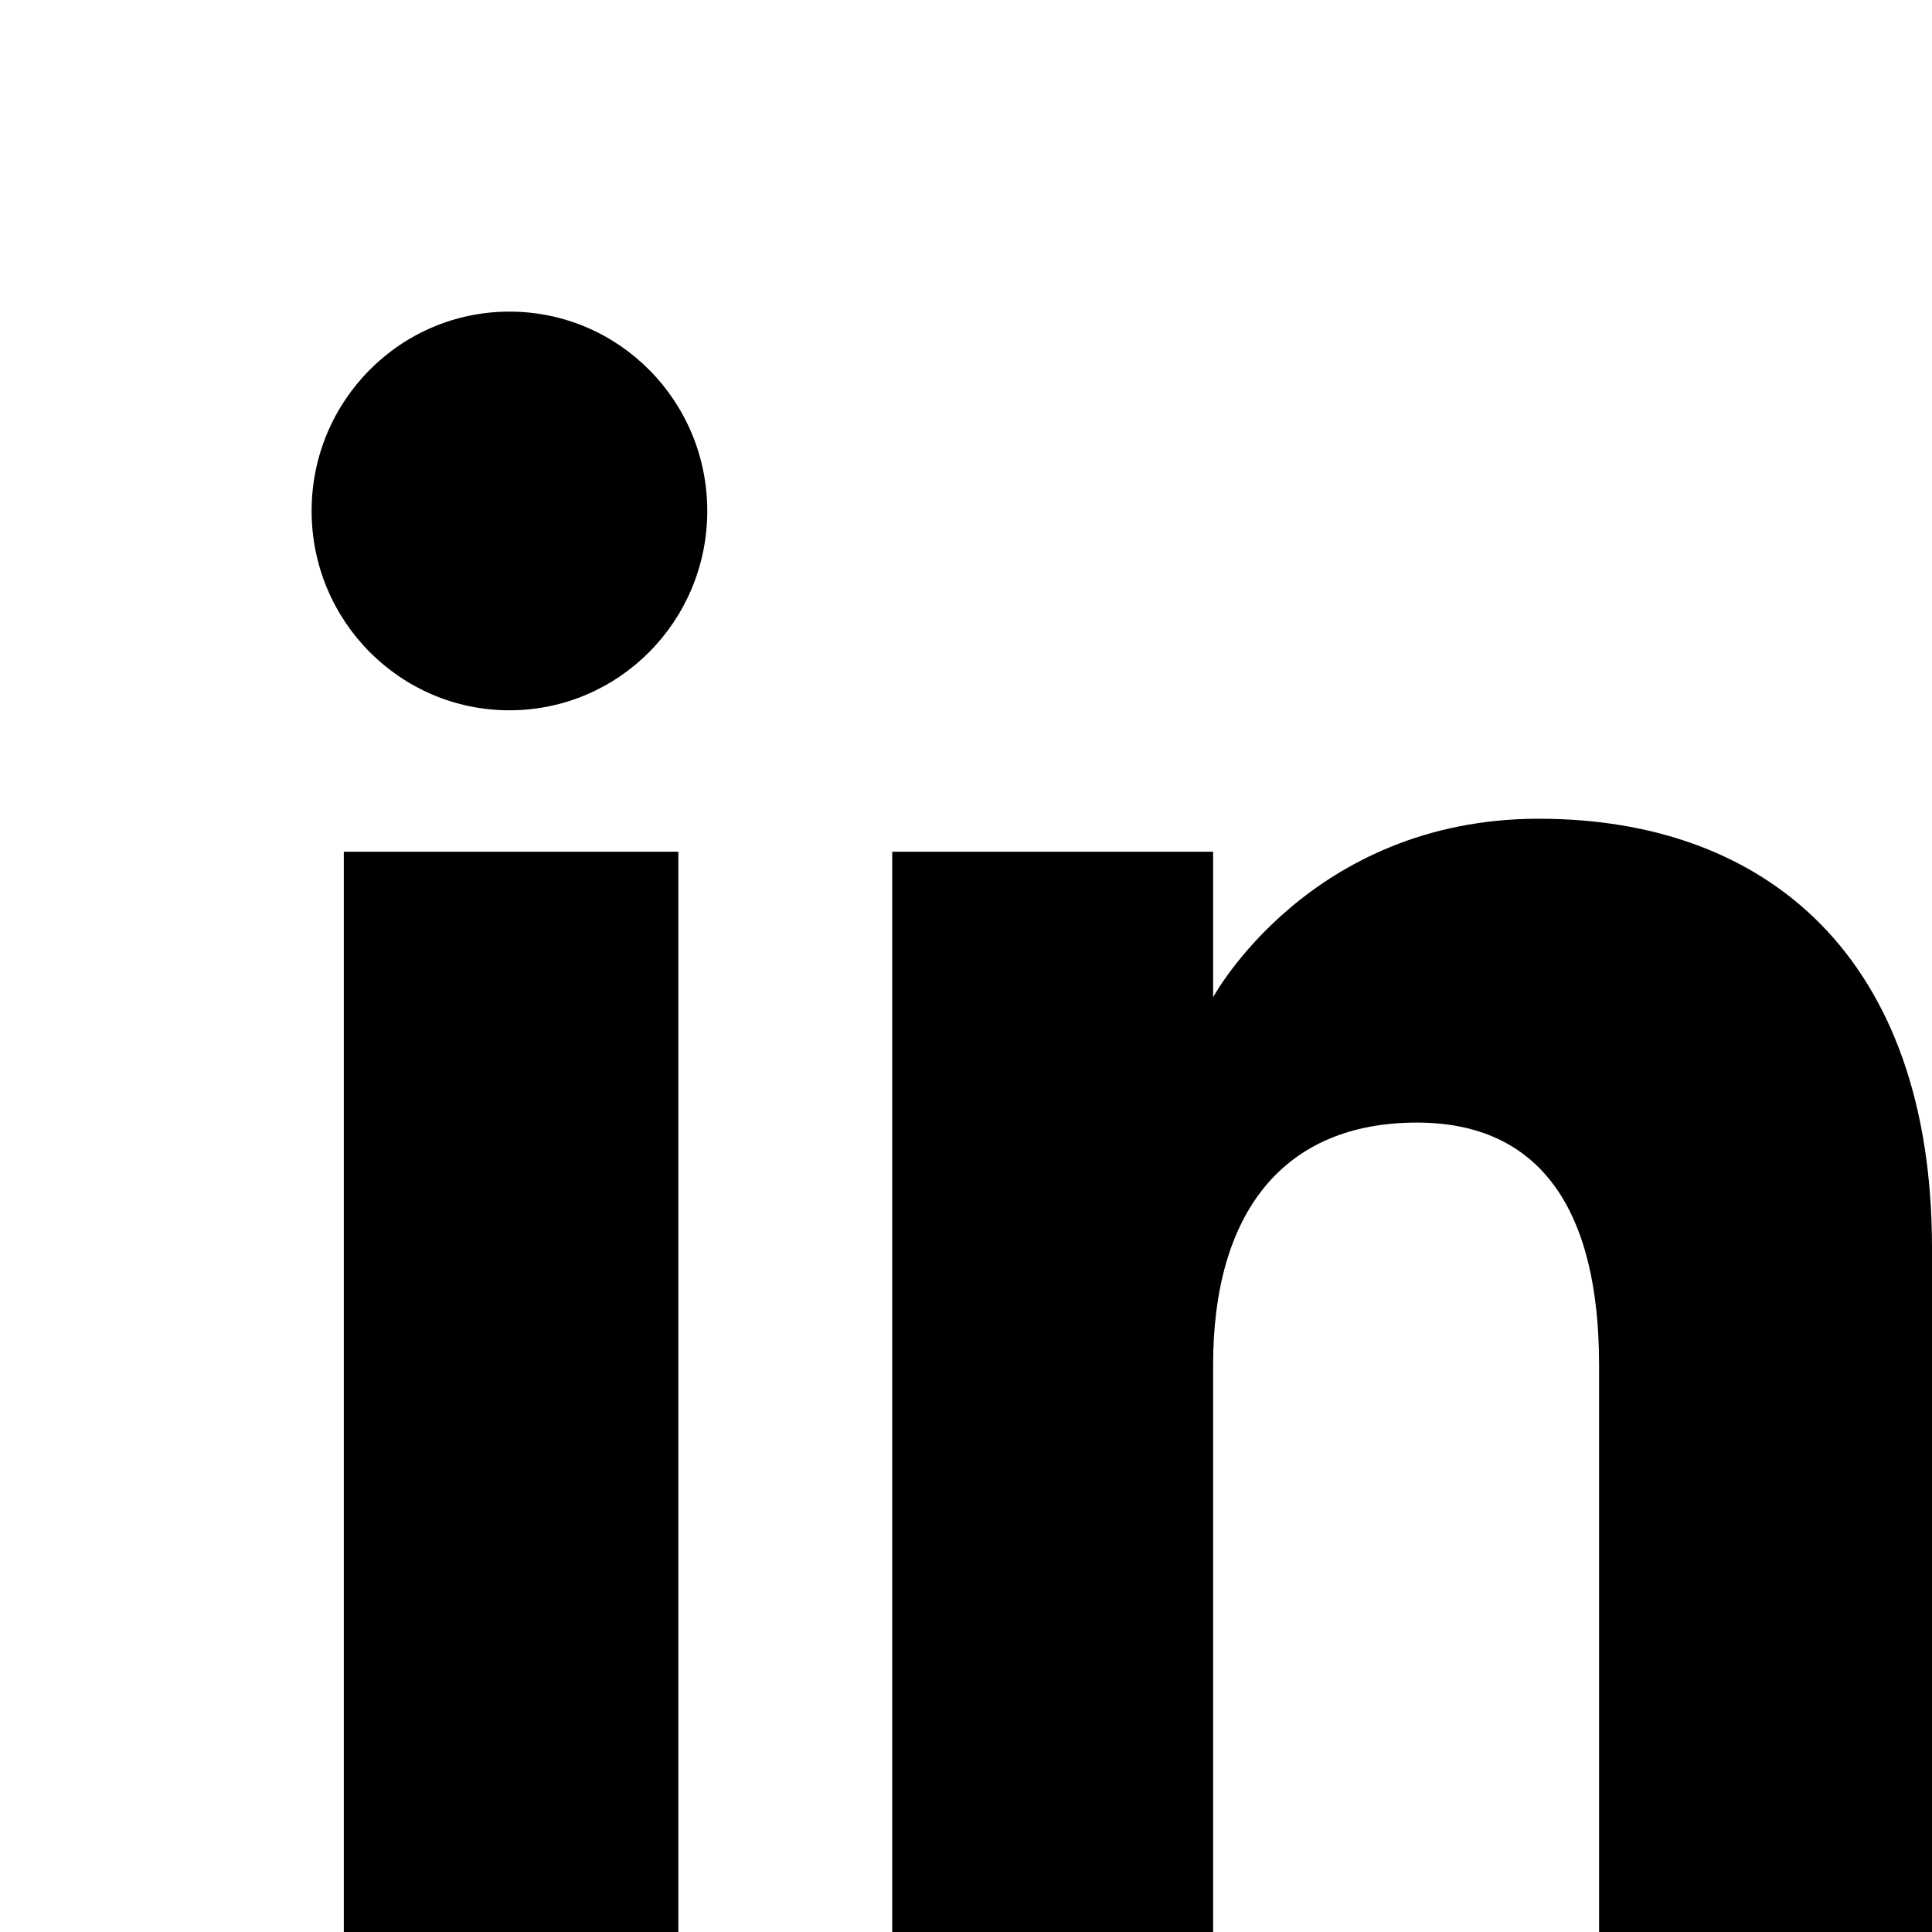
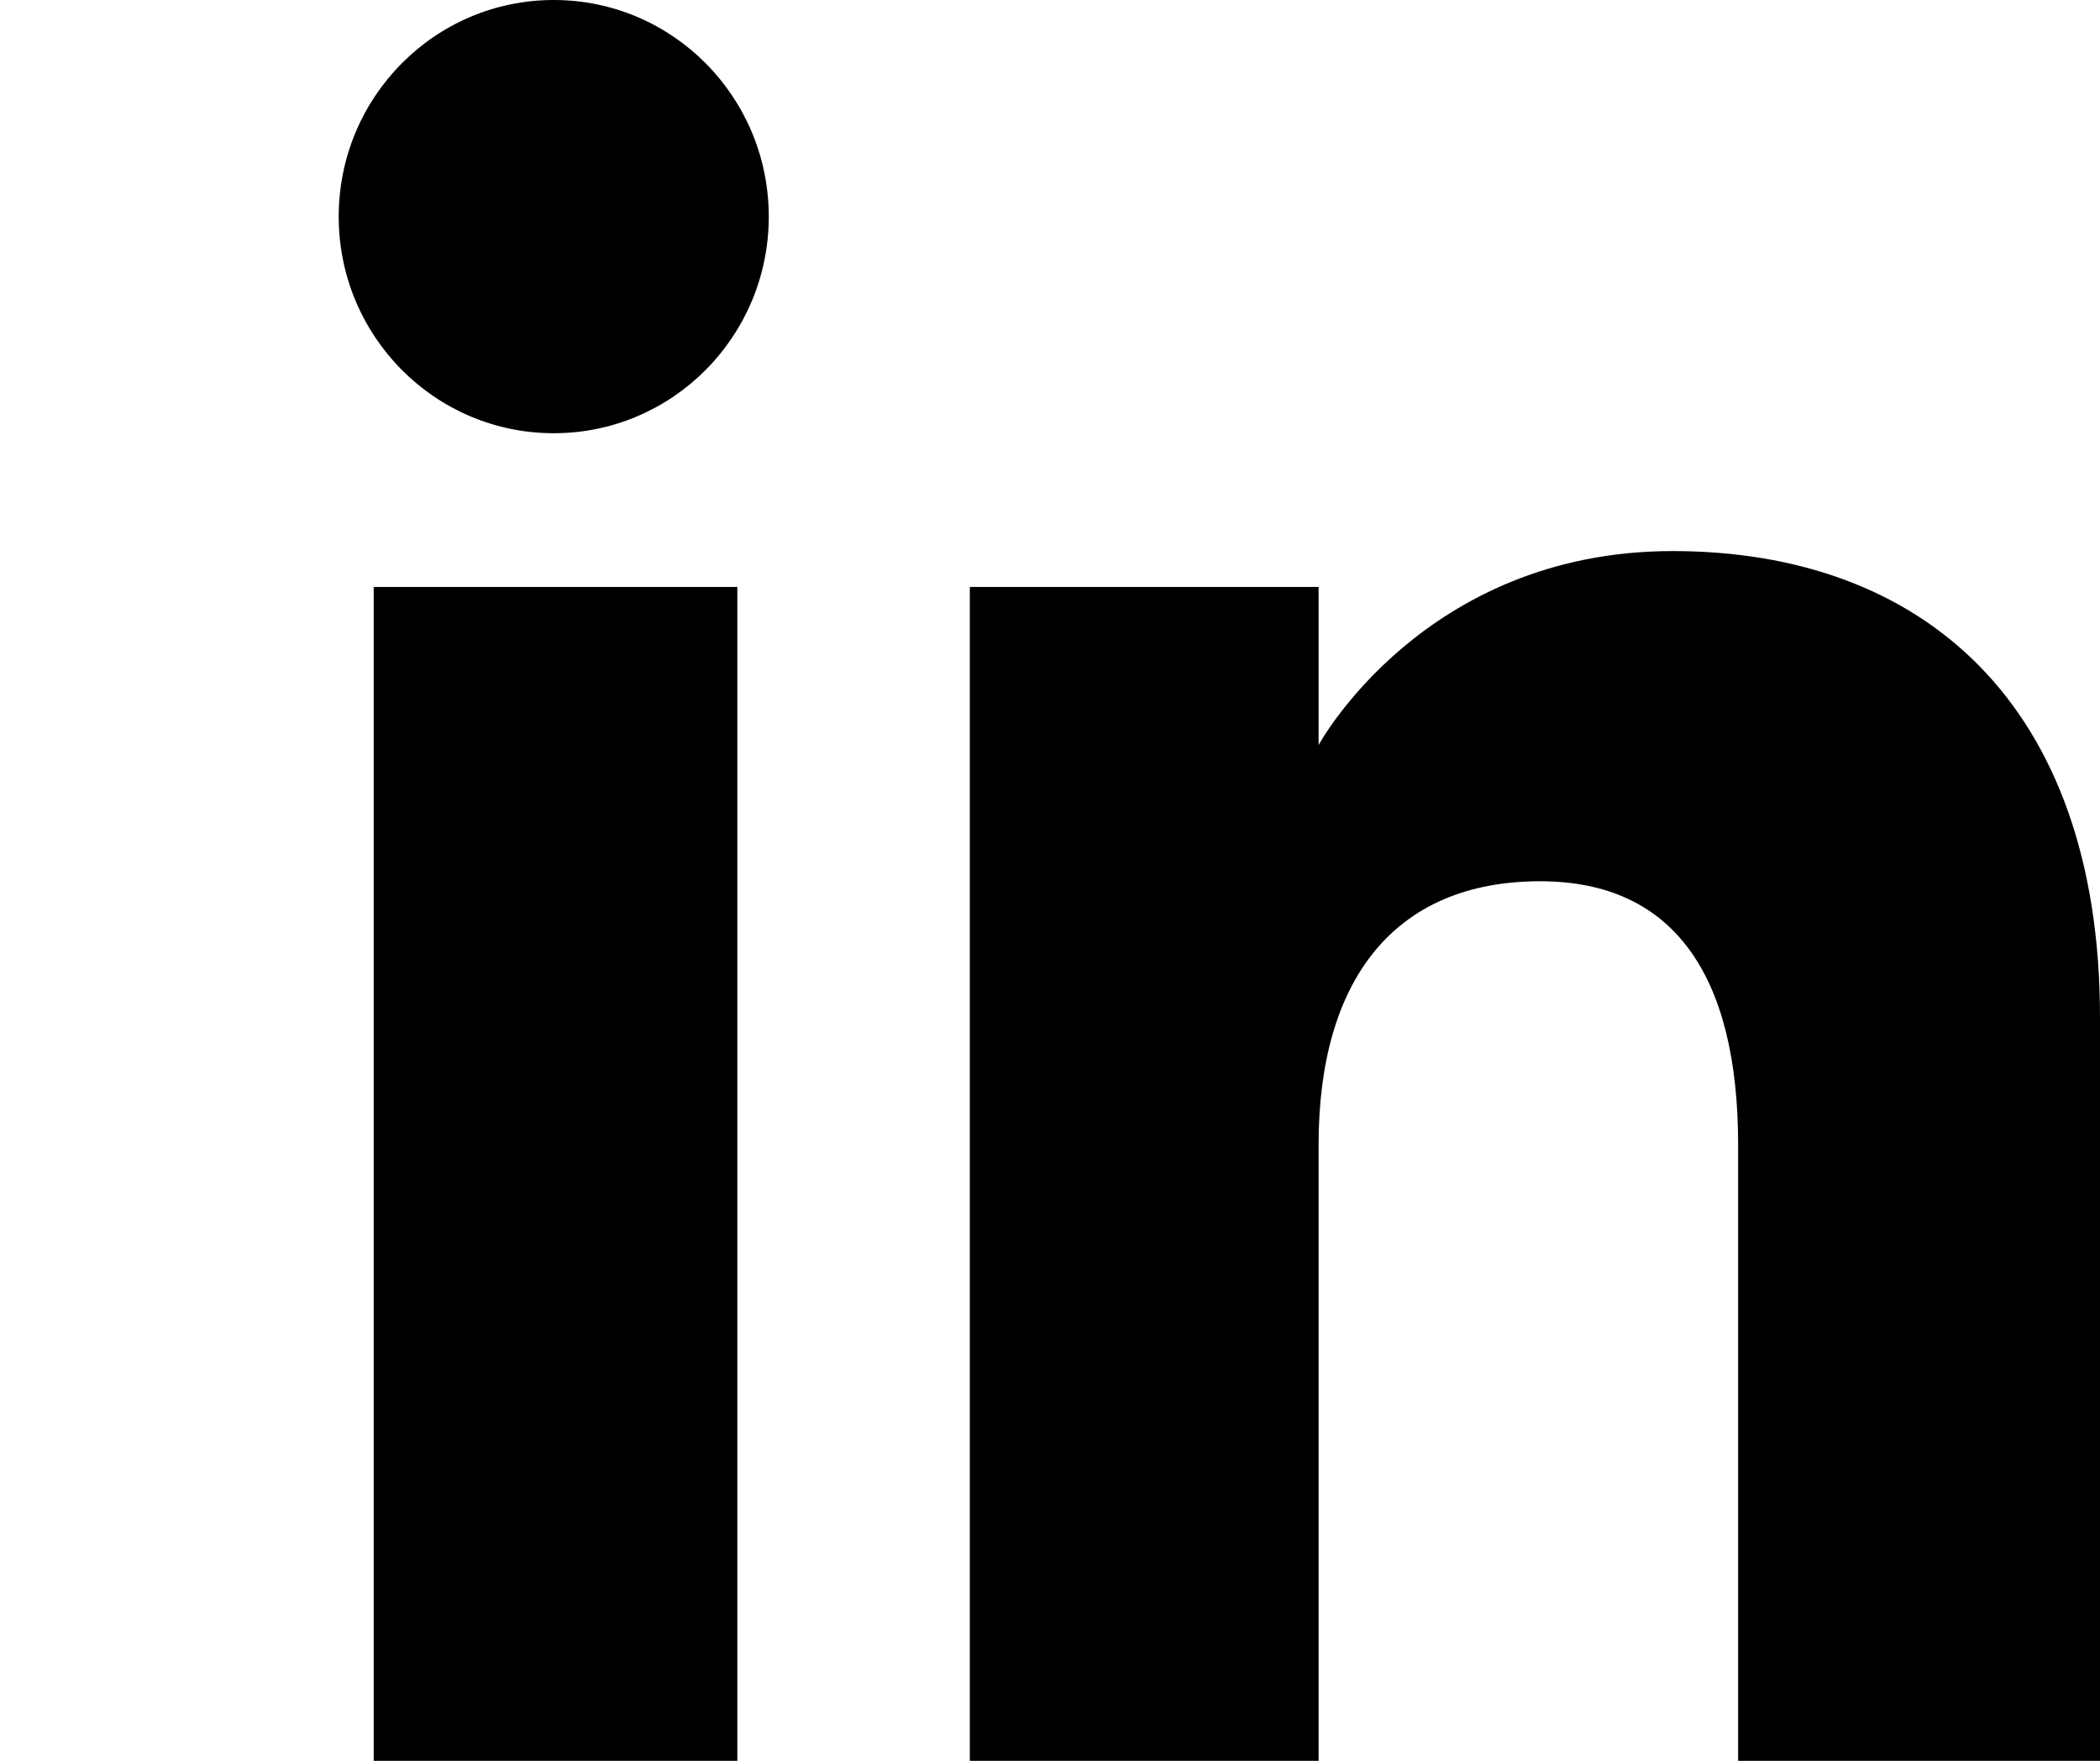
- <svg xmlns="http://www.w3.org/2000/svg" height="62" viewBox="0 0 62 62" width="62">
+ <svg xmlns="http://www.w3.org/2000/svg" viewBox="0 10 62 52" preserveAspectRatio="xMidYMid meet" width="100%" height="100%">
  <g fill="none" fill-rule="evenodd">
    <path d="M62,62 L51.316,62 L51.316,43.802 C51.316,38.813 49.42,36.025 45.471,36.025 C41.175,36.025 38.93,38.926 38.93,43.802 L38.93,62 L28.633,62 L28.633,27.333 L38.93,27.333 L38.93,32.003 C38.93,32.003 42.026,26.274 49.383,26.274 C56.736,26.274 62,30.764 62,40.051 L62,62 Z M16.349,22.794 C12.842,22.794 10,19.93 10,16.397 C10,12.864 12.842,10 16.349,10 C19.857,10 22.697,12.864 22.697,16.397 C22.697,19.93 19.857,22.794 16.349,22.794 Z M11.033,62 L21.769,62 L21.769,27.333 L11.033,27.333 L11.033,62 Z" fill="#000" />
  </g>
</svg>
